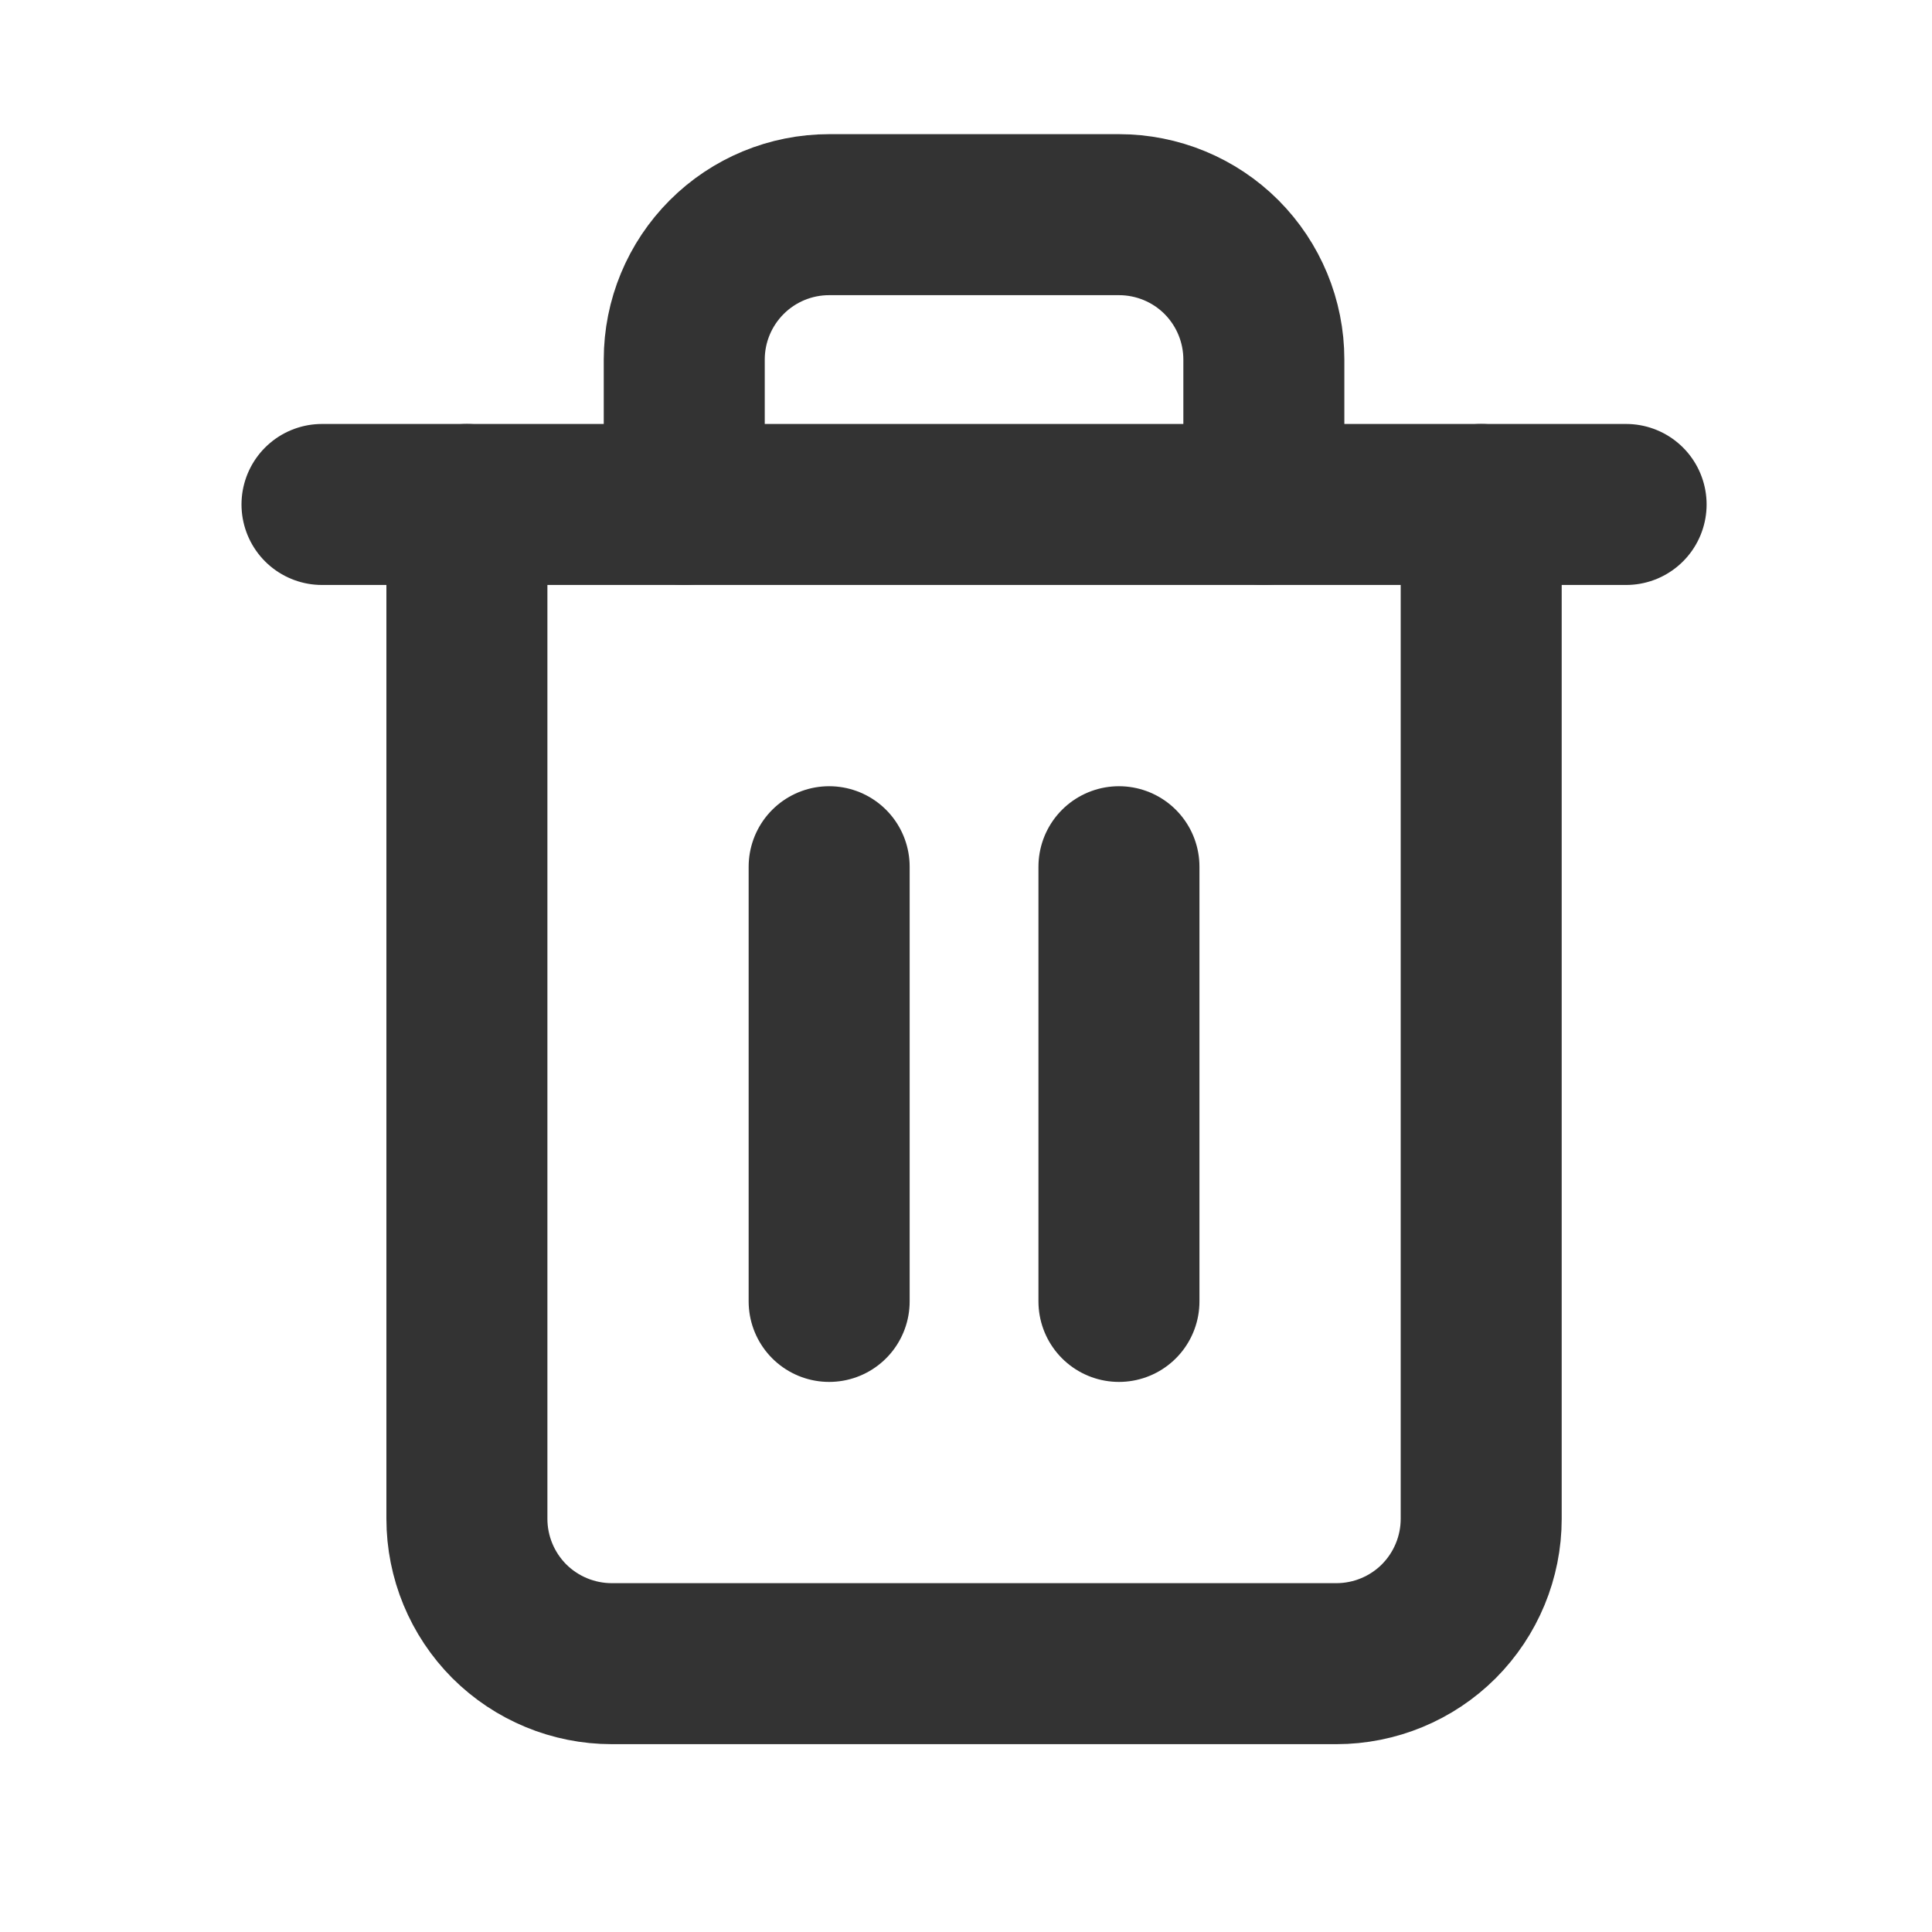
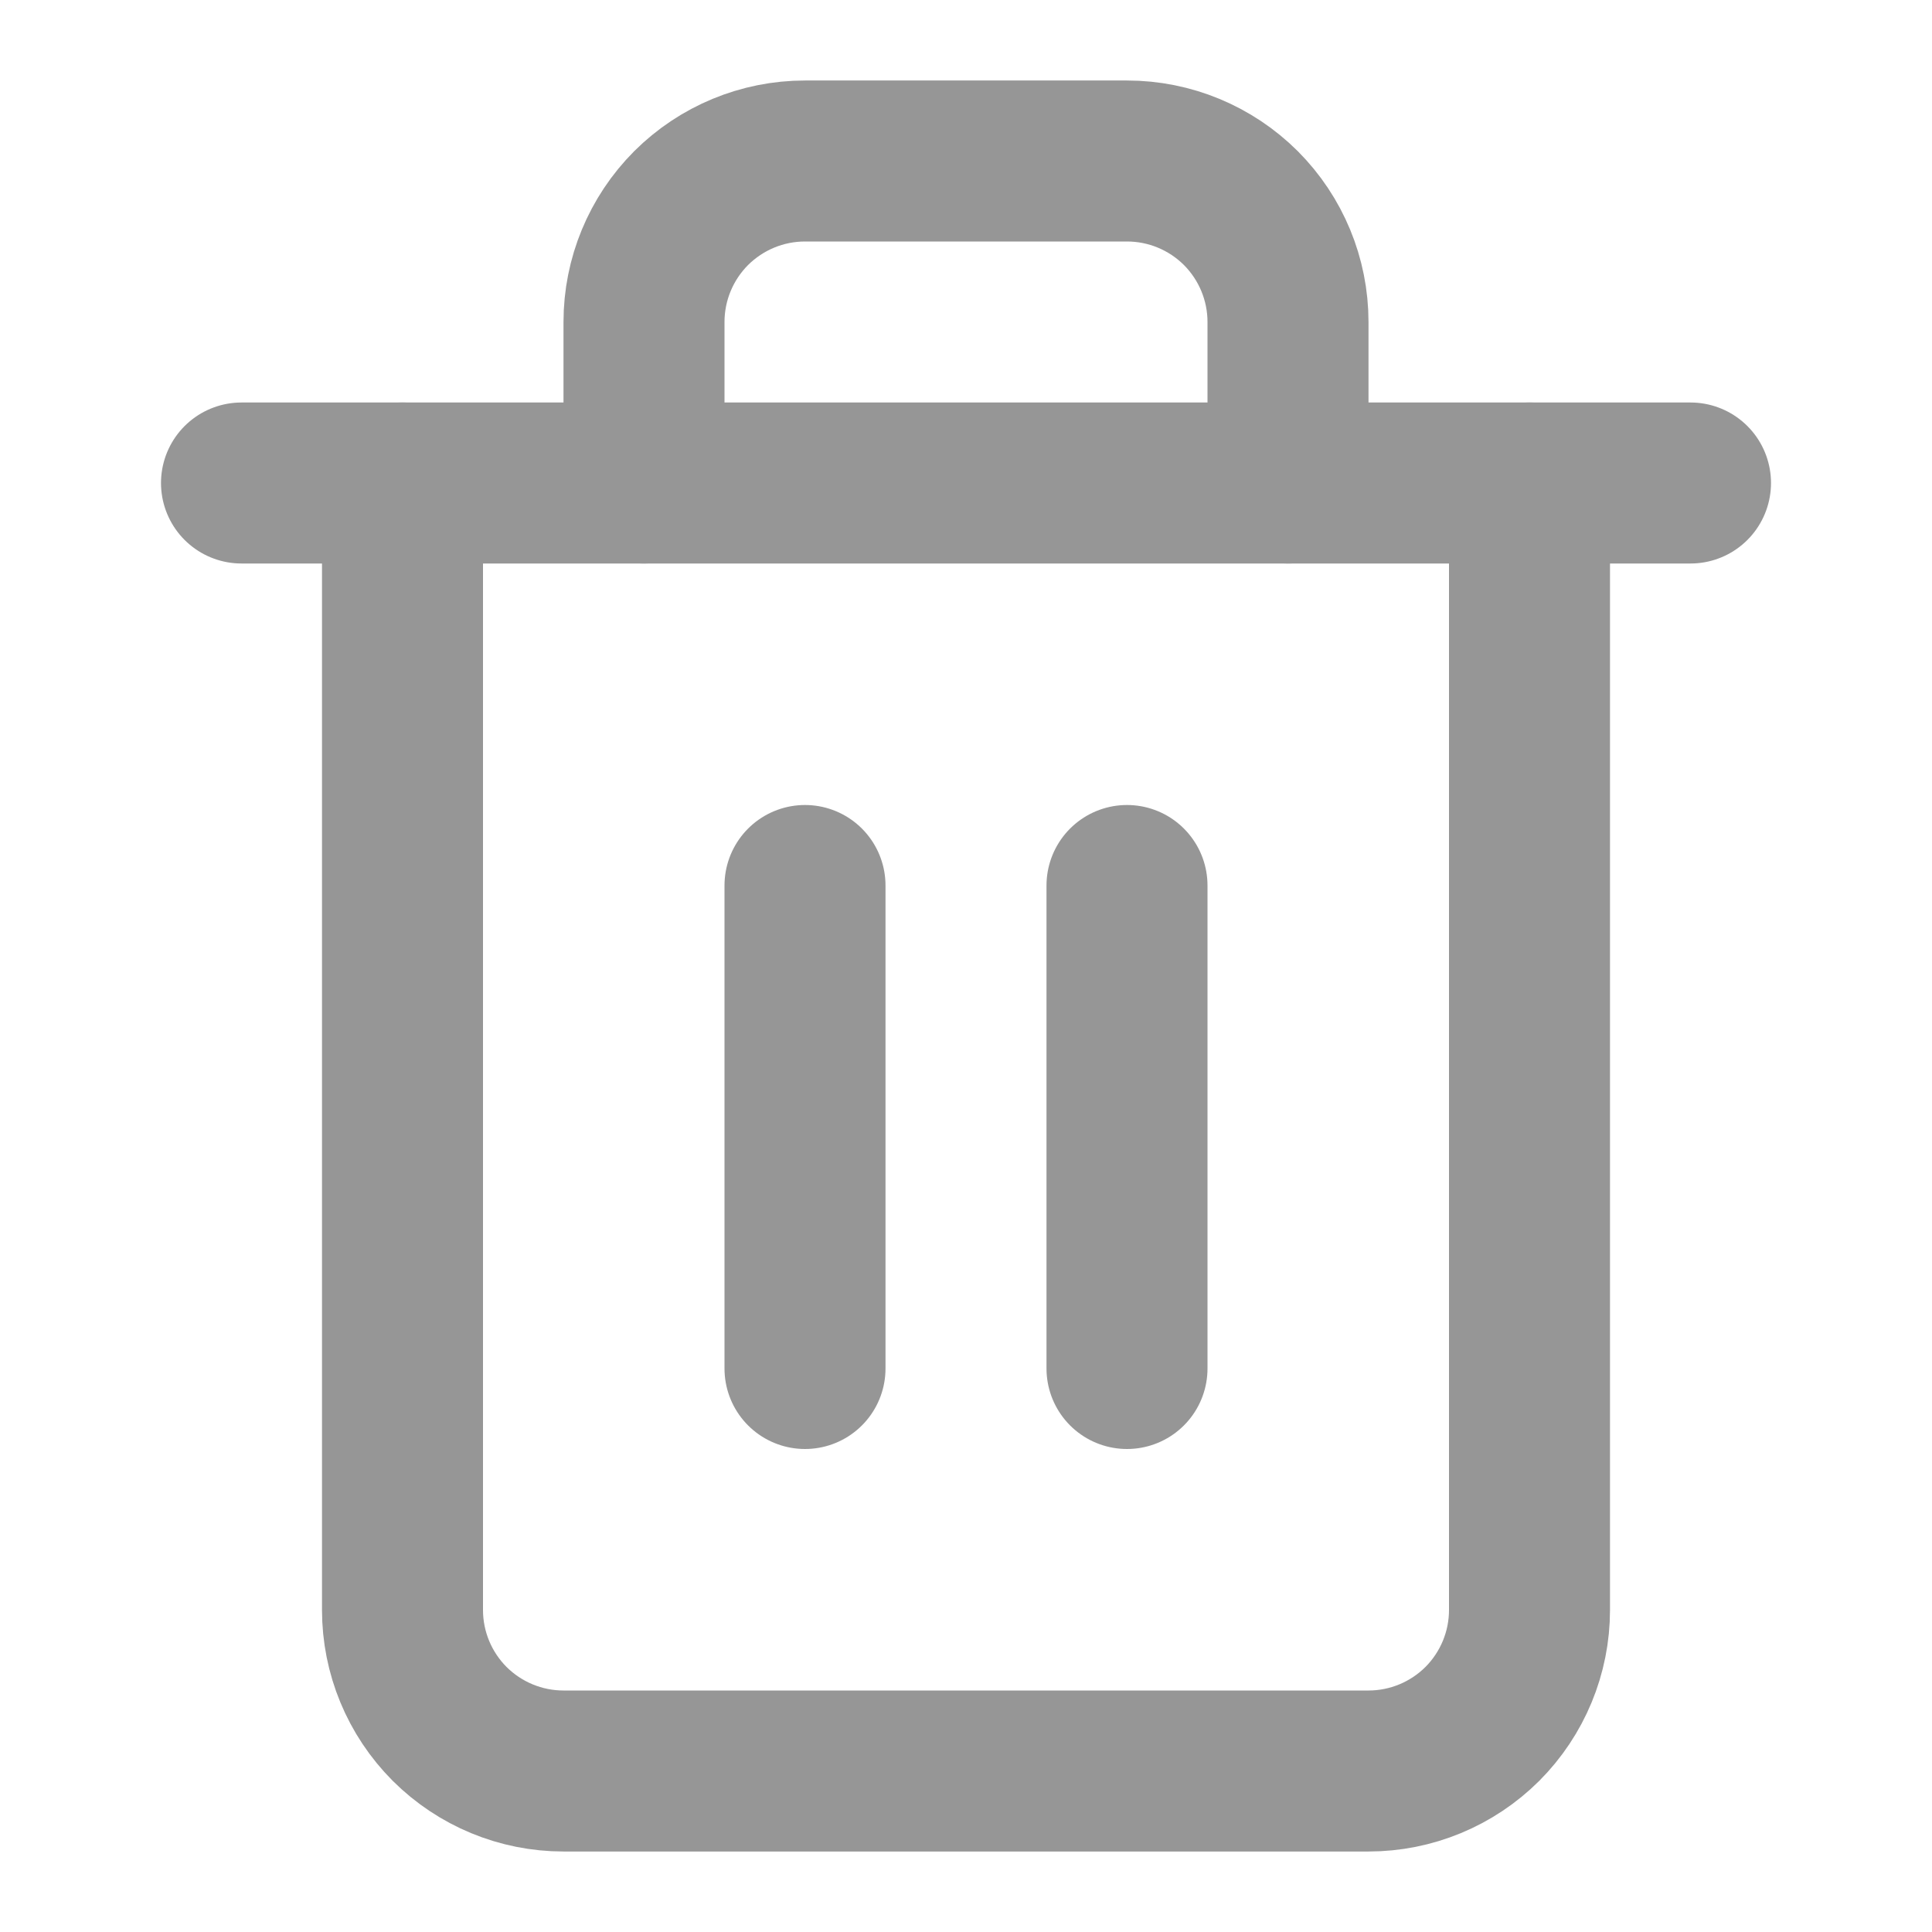
<svg xmlns="http://www.w3.org/2000/svg" width="18" height="18" viewBox="0 0 18 18" fill="none">
-   <path d="M3 4.7H4.35H15.15" stroke="#333333" stroke-width="1.5" stroke-linecap="round" stroke-linejoin="round" />
-   <path d="M13.8 4.7V14.15C13.8 14.508 13.658 14.851 13.405 15.105C13.152 15.358 12.808 15.5 12.45 15.5H5.7C5.342 15.5 4.999 15.358 4.745 15.105C4.492 14.851 4.35 14.508 4.35 14.15V4.7M6.375 4.7V3.35C6.375 2.992 6.517 2.649 6.771 2.395C7.024 2.142 7.367 2 7.725 2H10.425C10.783 2 11.127 2.142 11.38 2.395C11.633 2.649 11.775 2.992 11.775 3.35V4.7" stroke="#333333" stroke-width="1.5" stroke-linecap="round" stroke-linejoin="round" />
-   <path d="M7.725 8.075V12.125" stroke="#333333" stroke-width="1.5" stroke-linecap="round" stroke-linejoin="round" />
-   <path d="M10.425 8.075V12.125" stroke="#333333" stroke-width="1.5" stroke-linecap="round" stroke-linejoin="round" />
+   <path d="M2.25 4.5H3.75H15.75" stroke="#969696" stroke-width="1.5" stroke-linecap="round" stroke-linejoin="round" />
+   <path d="M14.25 4.5V15C14.25 15.398 14.092 15.779 13.811 16.061C13.529 16.342 13.148 16.5 12.75 16.5H5.25C4.852 16.5 4.471 16.342 4.189 16.061C3.908 15.779 3.75 15.398 3.75 15V4.5M6 4.5V3C6 2.602 6.158 2.221 6.439 1.939C6.721 1.658 7.102 1.5 7.5 1.5H10.5C10.898 1.5 11.279 1.658 11.561 1.939C11.842 2.221 12 2.602 12 3V4.5" stroke="#969696" stroke-width="1.5" stroke-linecap="round" stroke-linejoin="round" />
+   <path d="M7.5 8.25V12.75" stroke="#969696" stroke-width="1.5" stroke-linecap="round" stroke-linejoin="round" />
+   <path d="M10.5 8.25V12.75" stroke="#969696" stroke-width="1.5" stroke-linecap="round" stroke-linejoin="round" />
</svg>
